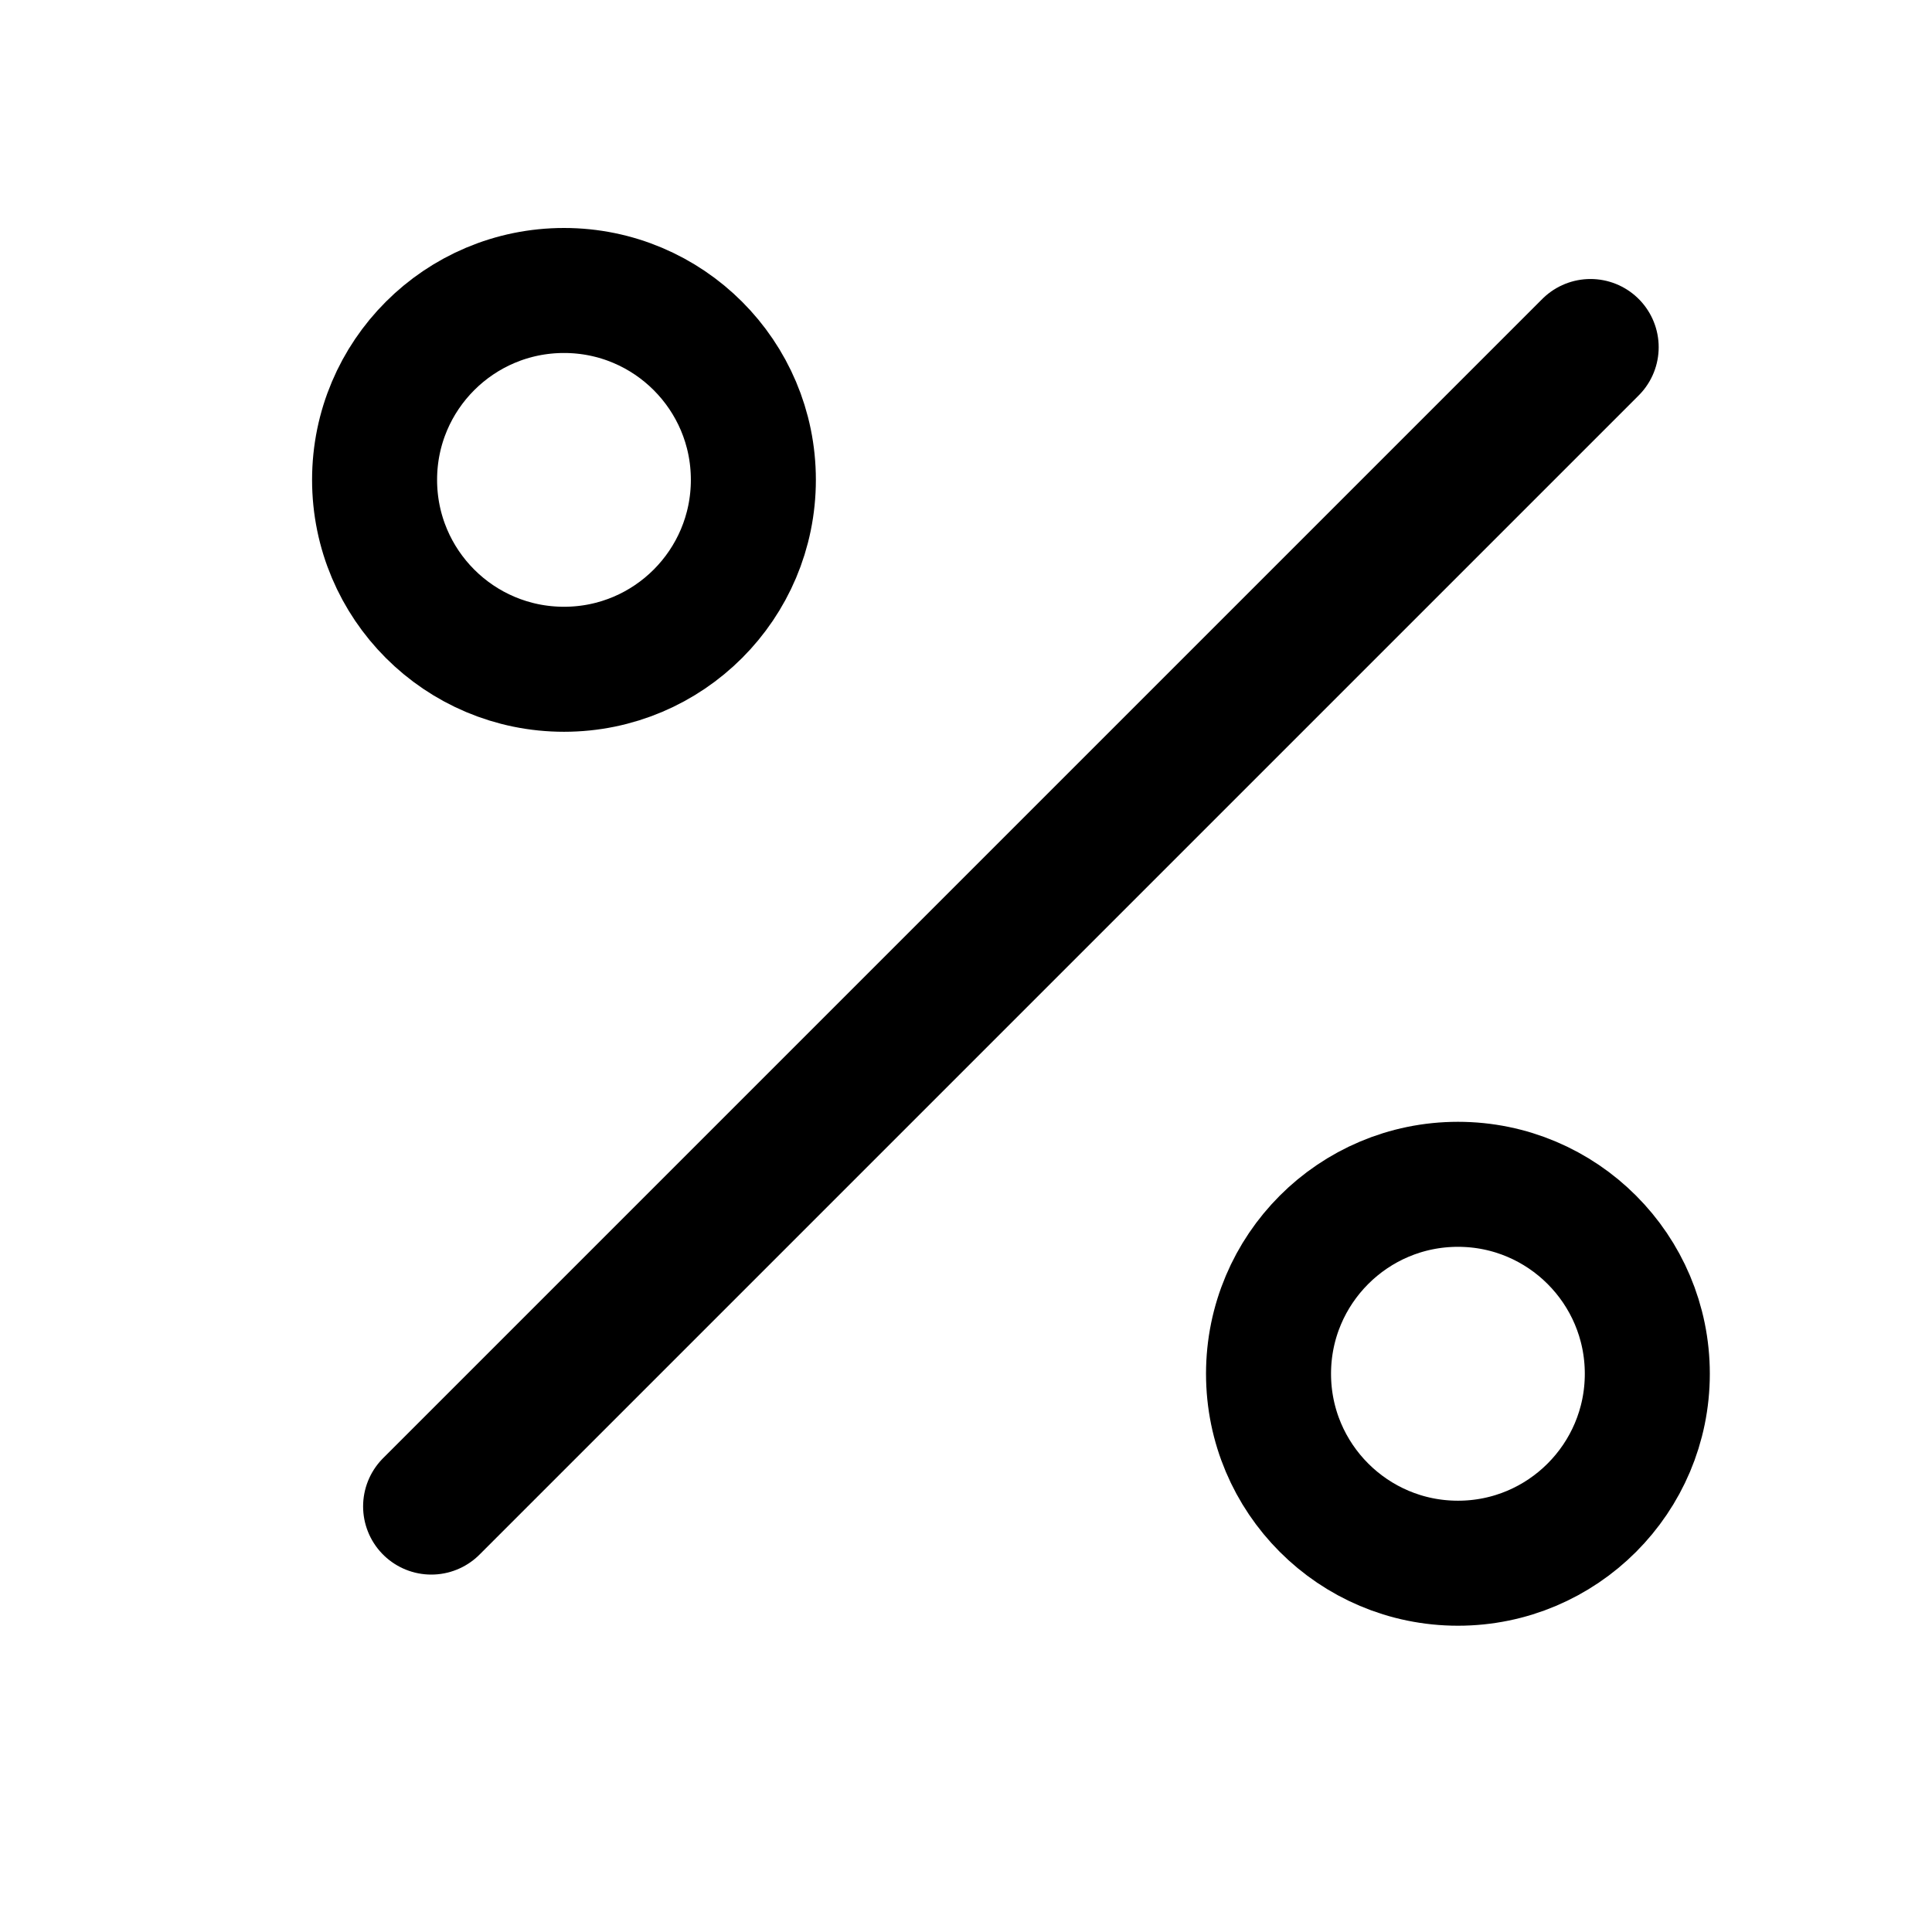
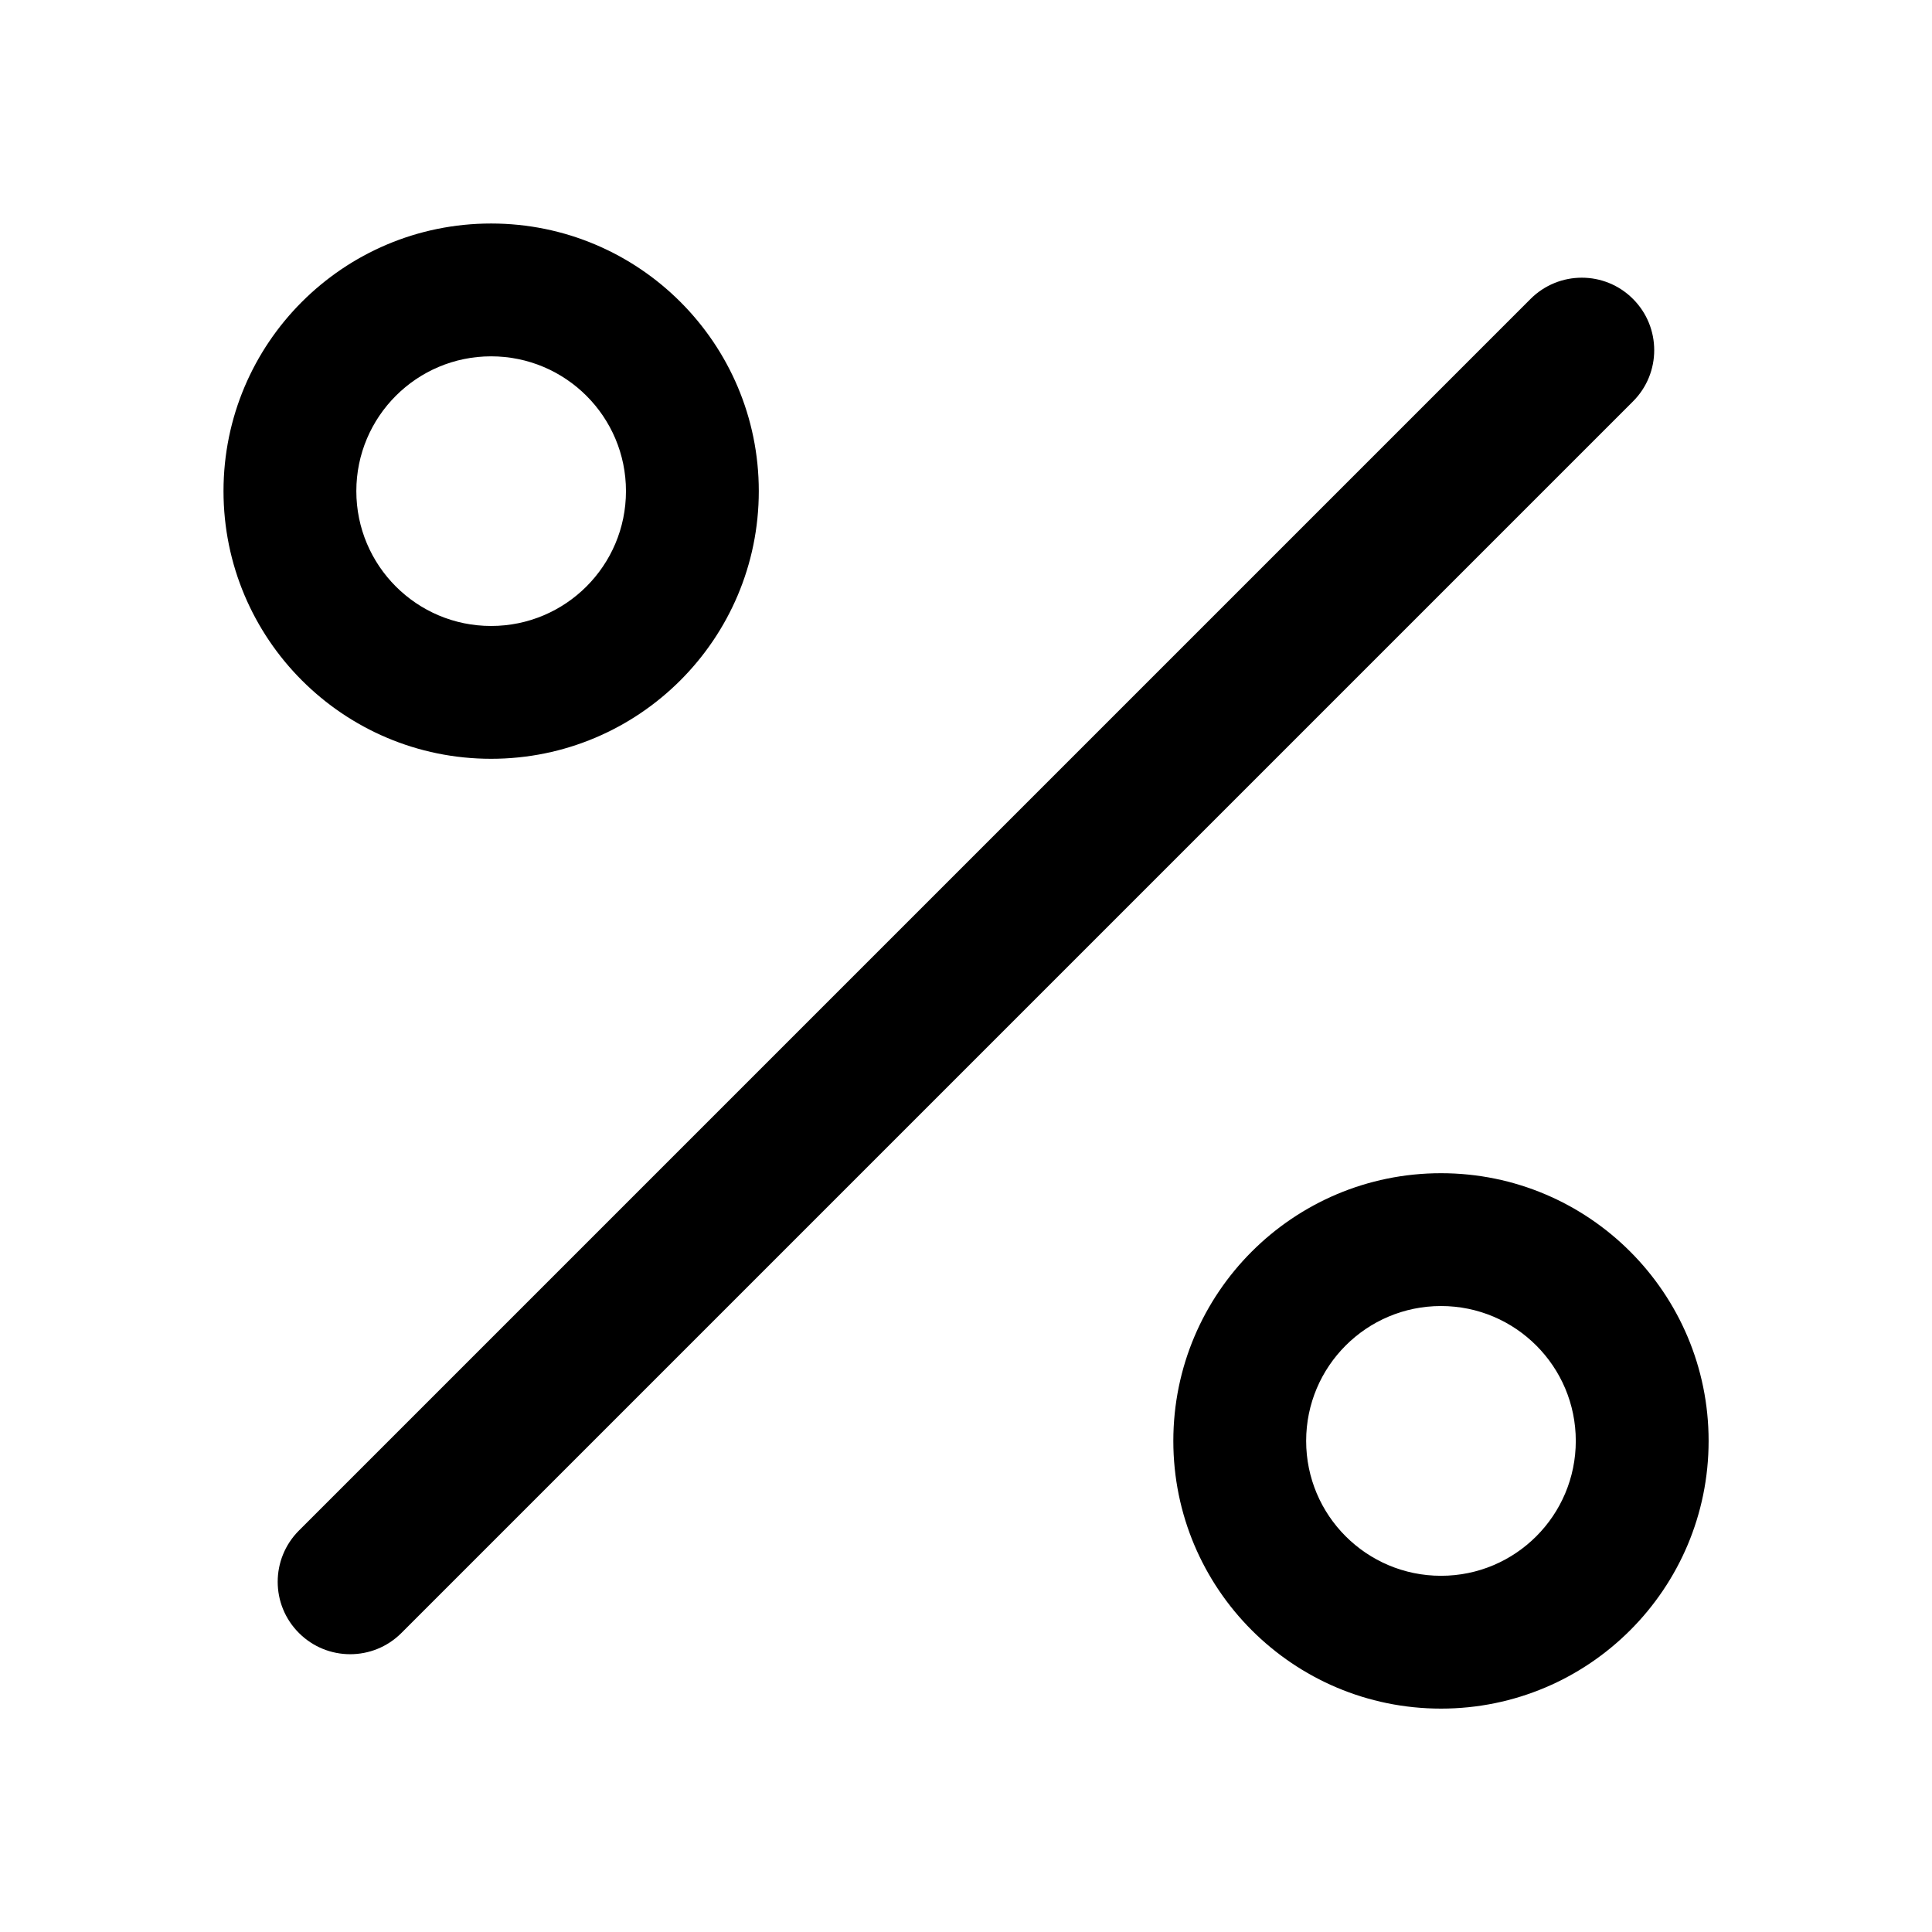
- <svg xmlns="http://www.w3.org/2000/svg" width="17" height="17" viewBox="0 0 17 17" fill="none">
-   <path d="M4.963 5.889C5.883 5.889 6.629 5.143 6.629 4.222C6.629 3.302 5.883 2.556 4.963 2.556C4.042 2.556 3.296 3.302 3.296 4.222C3.296 5.143 4.042 5.889 4.963 5.889Z" stroke="black" stroke-width="1.1" stroke-linecap="round" stroke-linejoin="round" />
-   <path d="M12.829 13.755C13.749 13.755 14.495 13.008 14.495 12.088C14.495 11.168 13.749 10.421 12.829 10.421C11.908 10.421 11.162 11.168 11.162 12.088C11.162 13.008 11.908 13.755 12.829 13.755Z" stroke="black" stroke-width="1.1" stroke-linecap="round" stroke-linejoin="round" />
-   <path d="M13.995 3.055L3.795 13.255" stroke="black" stroke-width="1.2" stroke-linecap="round" stroke-linejoin="round" />
+ <svg xmlns="http://www.w3.org/2000/svg" width="16" height="16" viewBox="0 0 16 16" fill="none">
+   <path fill-rule="evenodd" clip-rule="evenodd" d="M1.851 4.067C1.851 2.843 2.843 1.851 4.067 1.851C5.291 1.851 6.284 2.843 6.284 4.067C6.284 5.291 5.291 6.284 4.067 6.284C2.843 6.284 1.851 5.291 1.851 4.067ZM4.067 2.951C3.451 2.951 2.951 3.451 2.951 4.067C2.951 4.684 3.451 5.184 4.067 5.184C4.684 5.184 5.184 4.684 5.184 4.067C5.184 3.451 4.684 2.951 4.067 2.951Z" fill="black" />
+   <path fill-rule="evenodd" clip-rule="evenodd" d="M9.717 11.933C9.717 10.709 10.709 9.716 11.934 9.716C13.158 9.716 14.15 10.709 14.15 11.933C14.15 13.157 13.158 14.15 11.934 14.15C10.709 14.15 9.717 13.157 9.717 11.933ZM11.934 10.816C11.317 10.816 10.817 11.316 10.817 11.933C10.817 12.55 11.317 13.05 11.934 13.05C12.55 13.05 13.05 12.55 13.05 11.933C13.05 11.316 12.55 10.816 11.934 10.816Z" fill="black" />
+   <path d="M13.524 3.324C13.758 3.09 13.758 2.71 13.524 2.476C13.29 2.241 12.91 2.241 12.675 2.476L2.476 12.675C2.241 12.91 2.241 13.29 2.476 13.524C2.71 13.758 3.09 13.758 3.324 13.524L13.524 3.324Z" fill="black" />
</svg>
